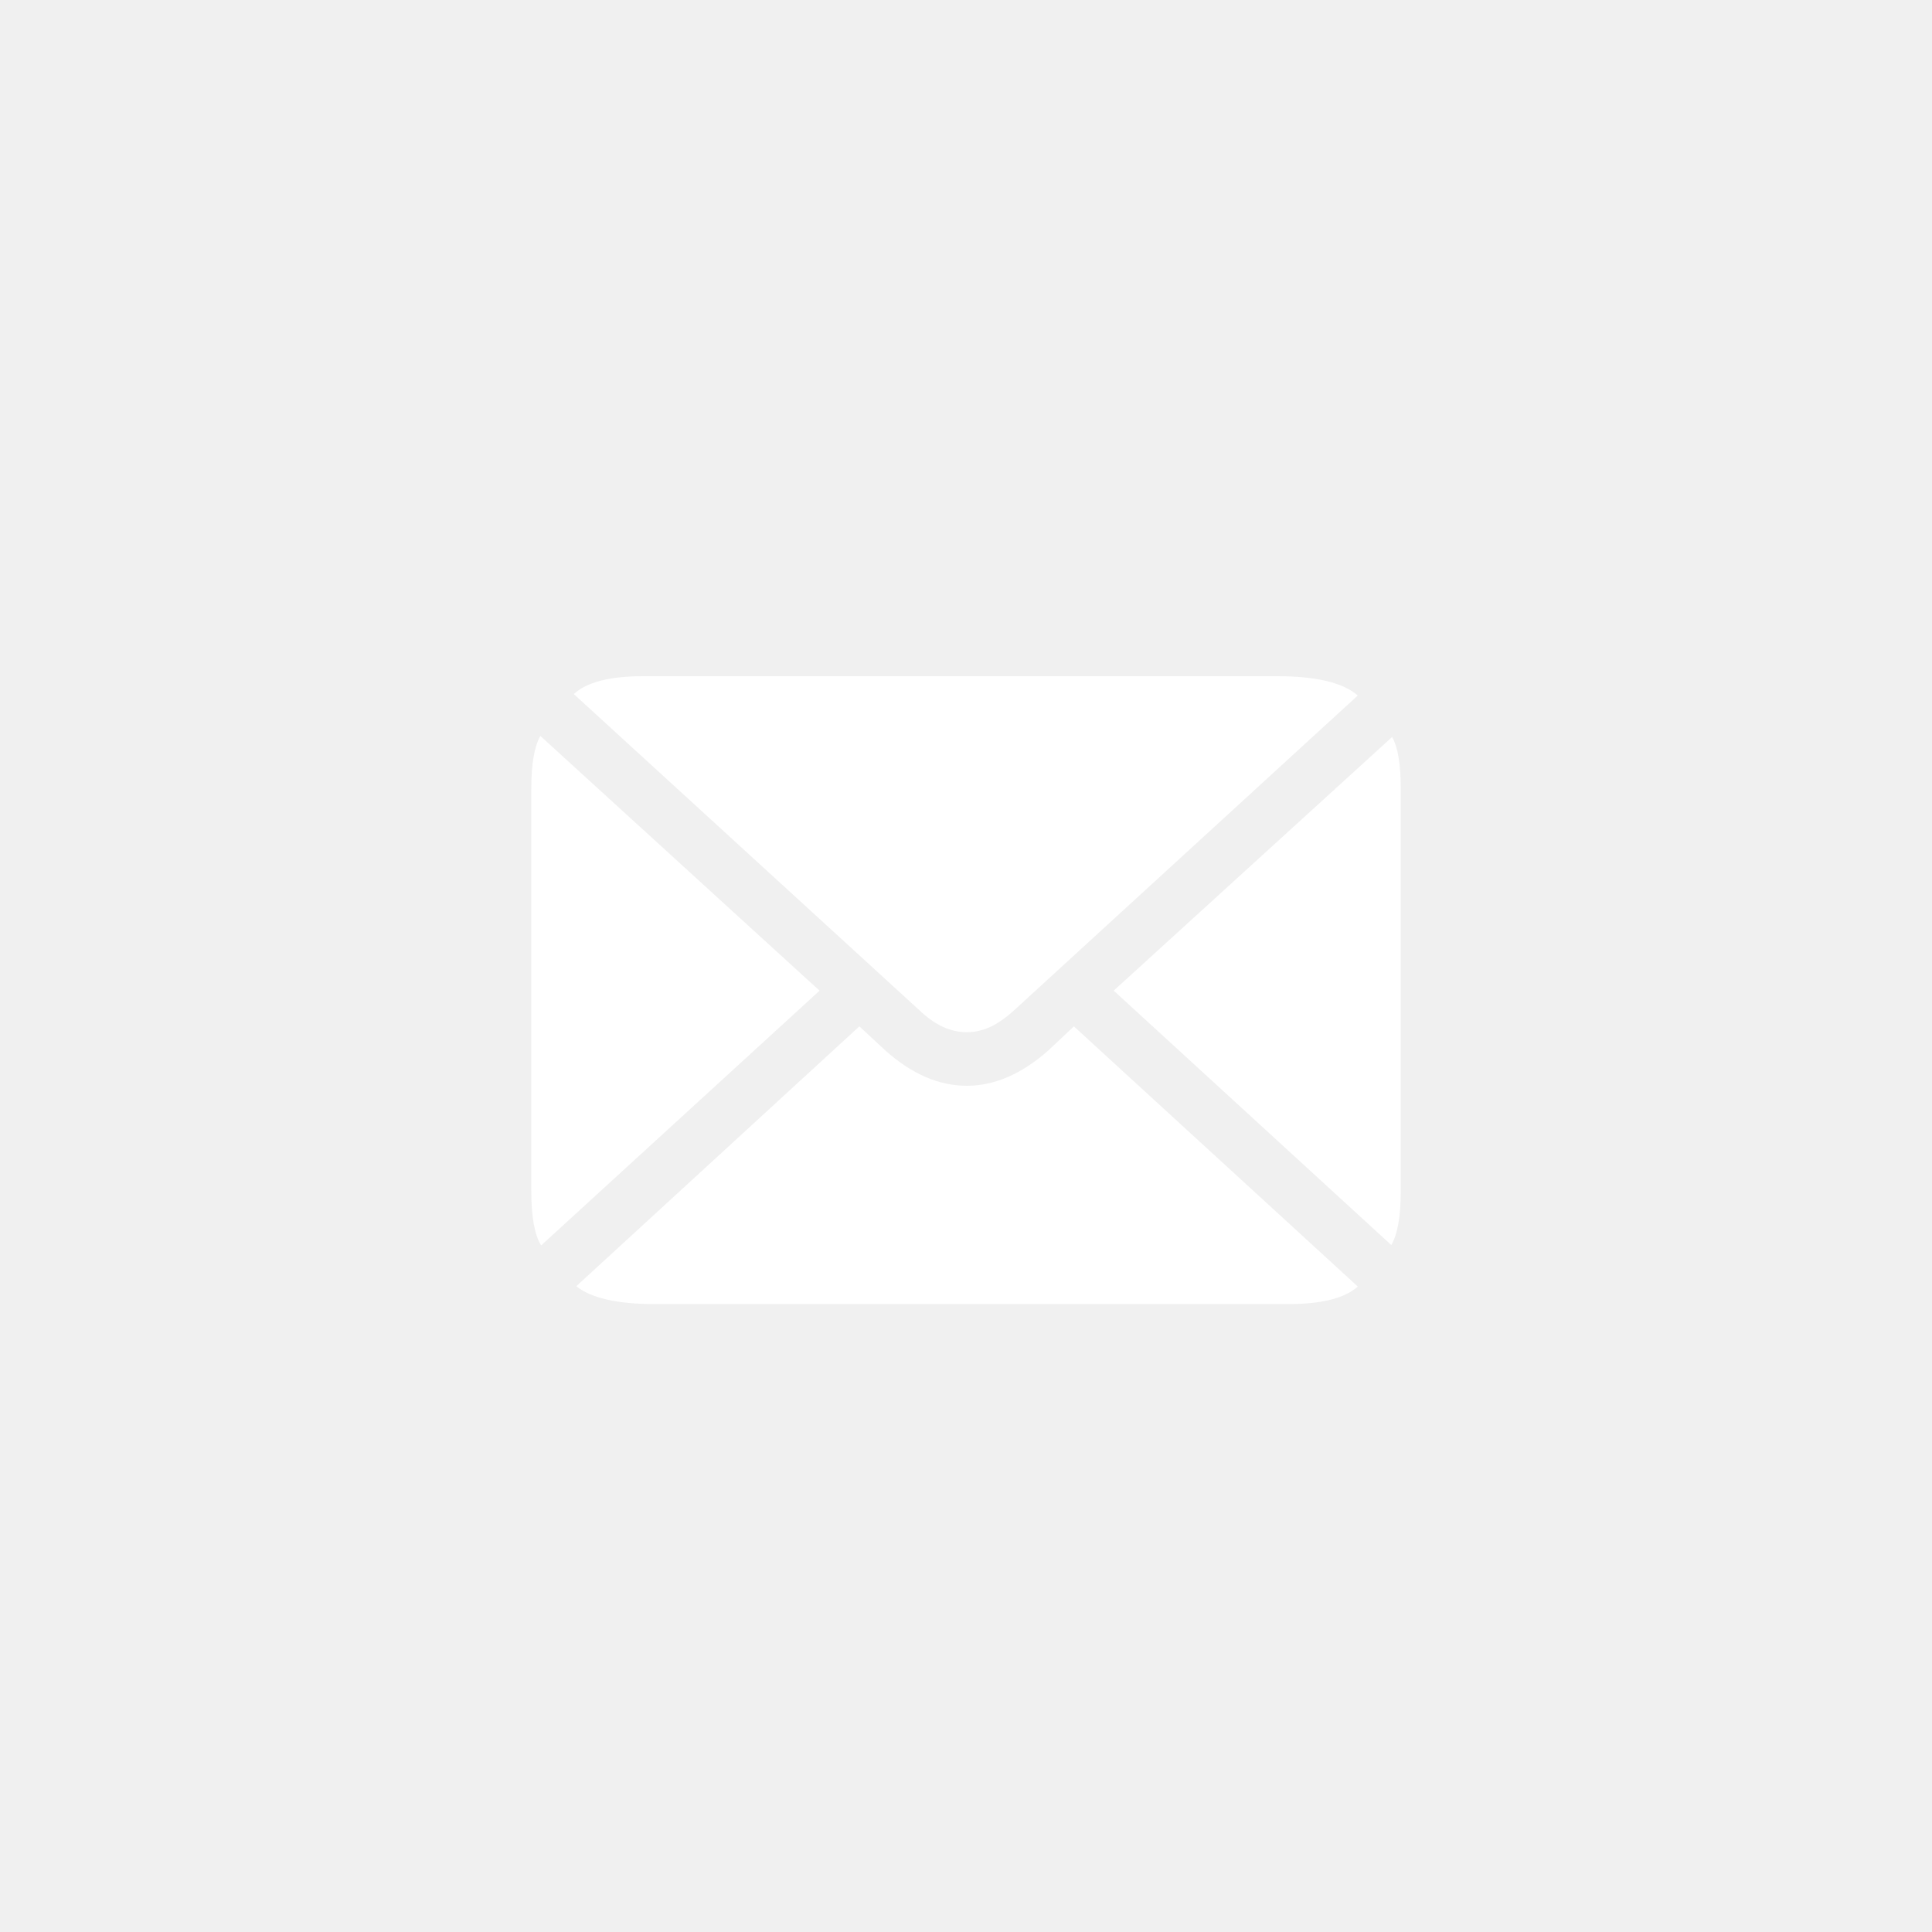
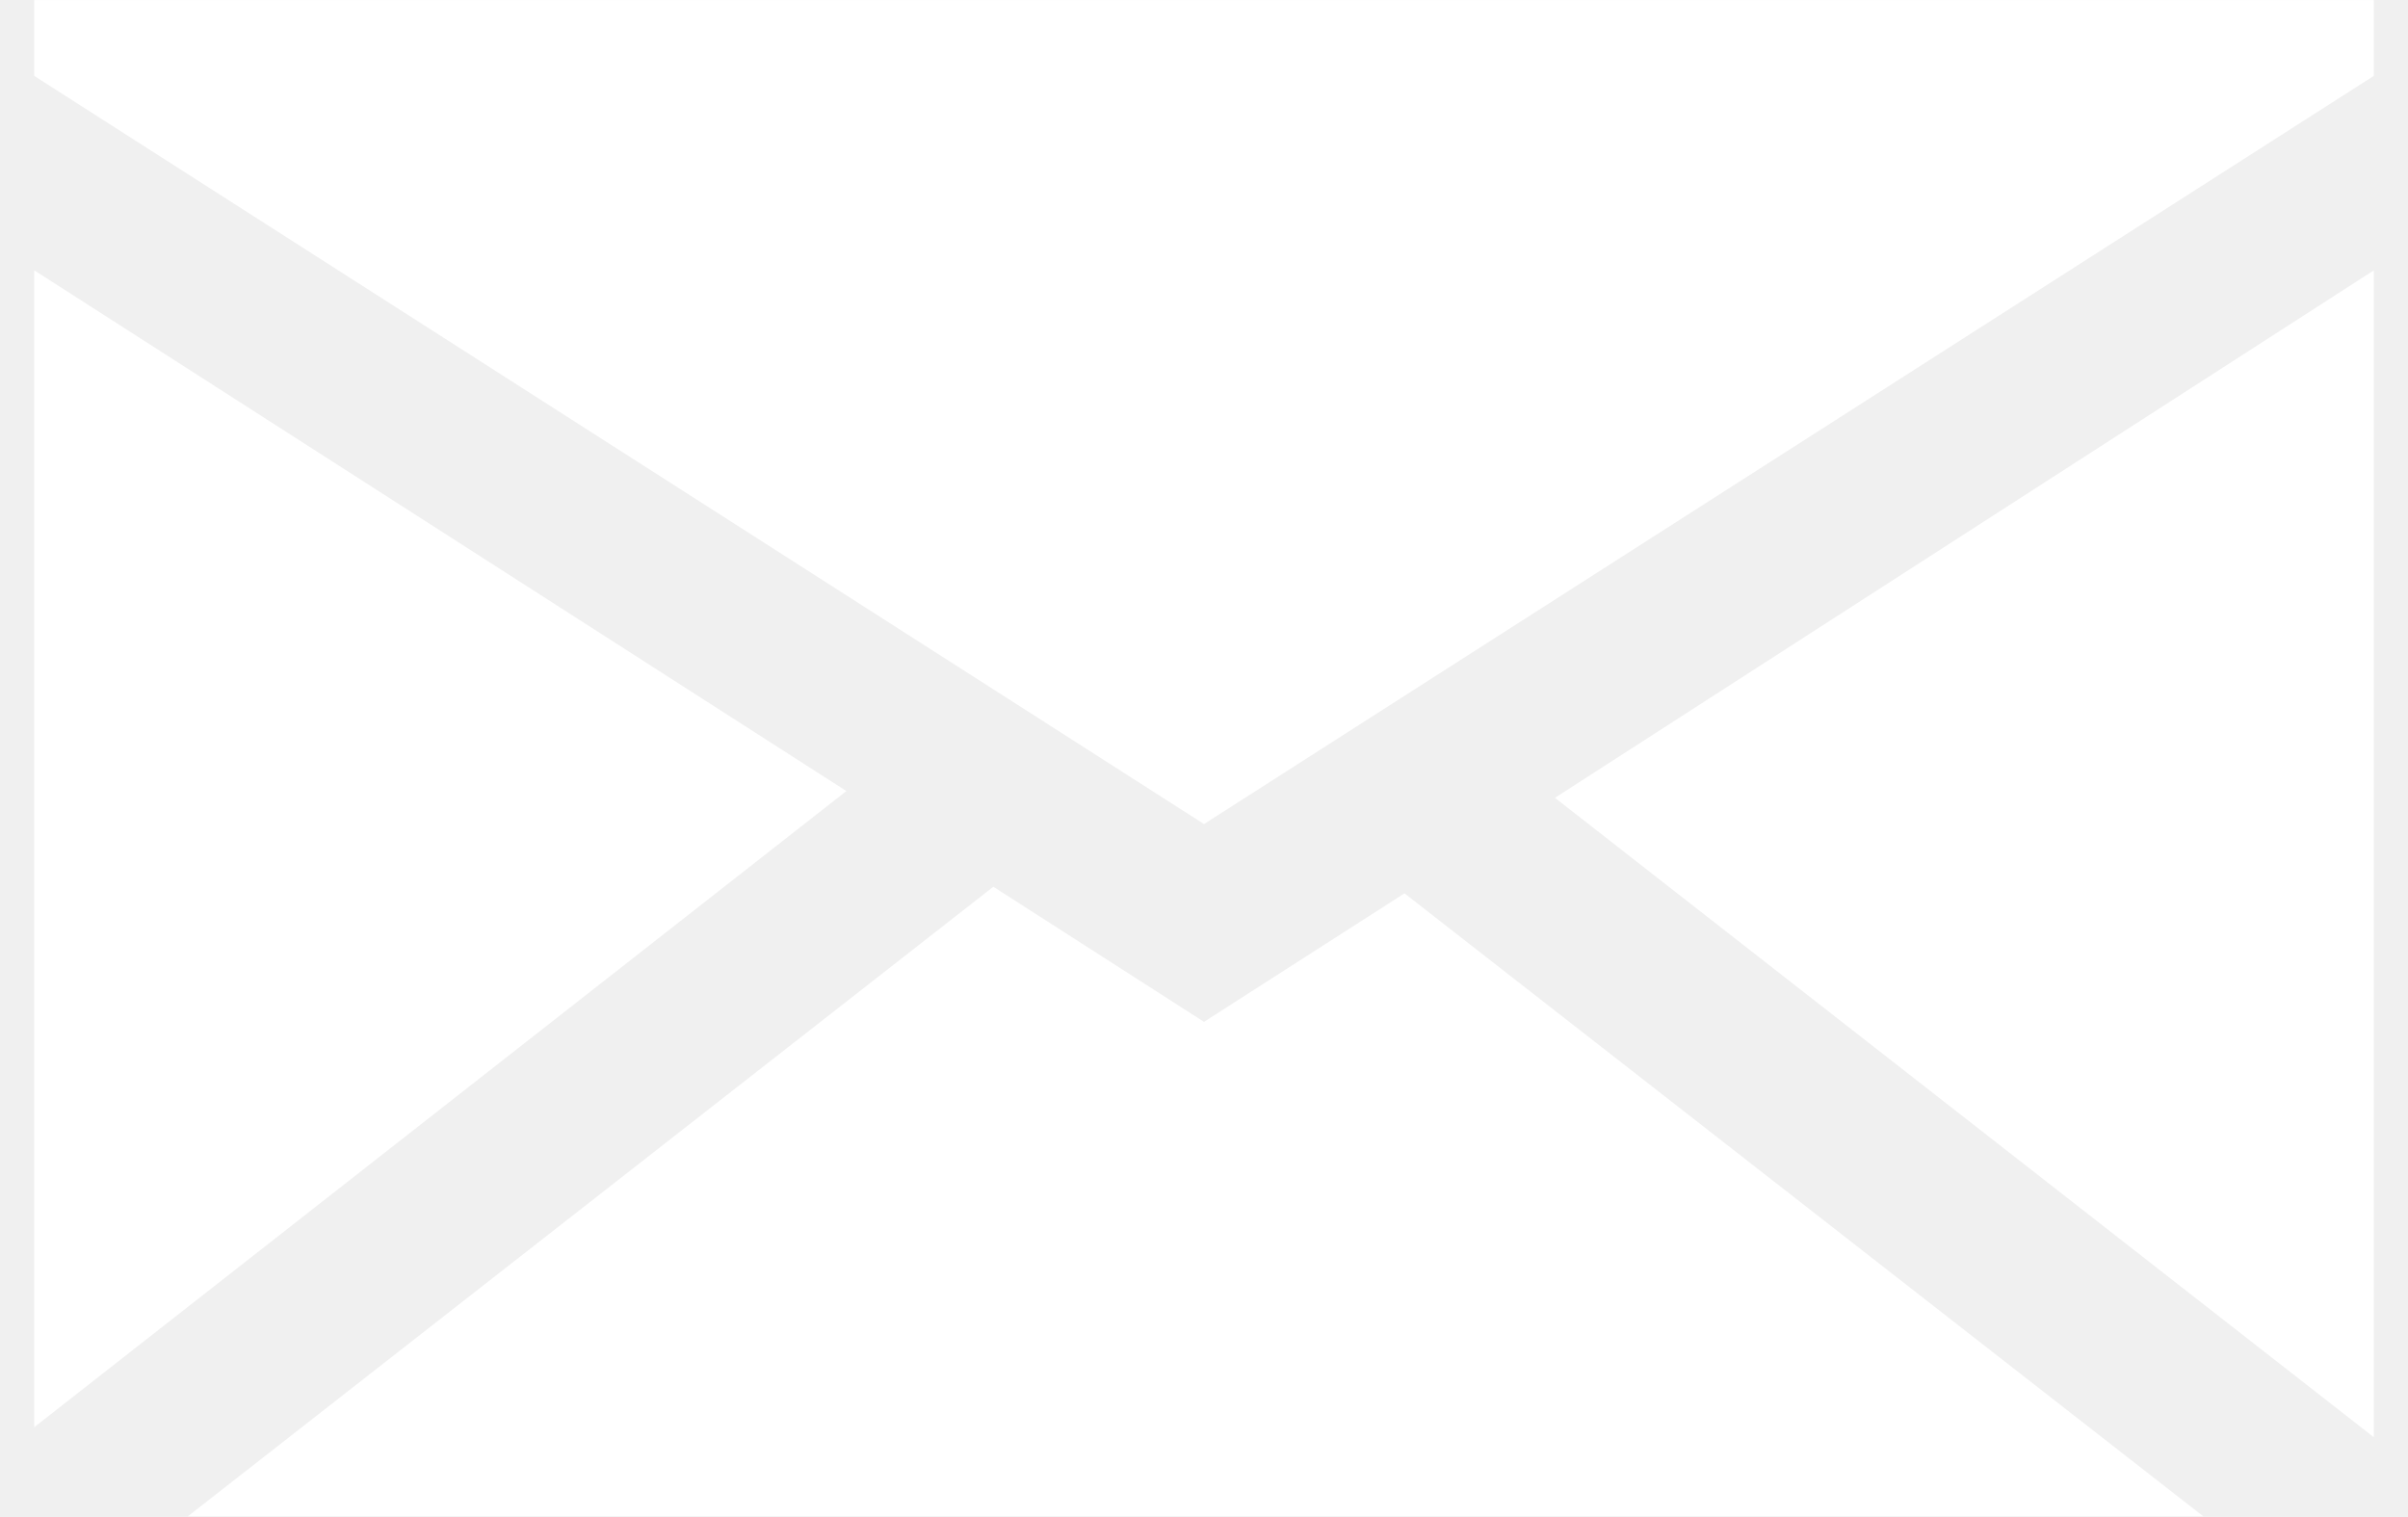
- <svg xmlns="http://www.w3.org/2000/svg" height="40" viewBox="0 0 40 40" width="40">
-   <path d="m20.016 21.371c.168 0 .333-.038.493-.113s.33-.196.51-.362l7.092-6.496c-.304-.267-.861-.4-1.671-.4h-13.125c-.69 0-1.168.123-1.435.37l7.133 6.526c.174.166.342.287.505.362.163.075.329.113.497.113zm-8.812 4.414 5.764-5.274-5.78-5.274c-.125.216-.188.581-.188 1.094v8.33c0 .533.068.908.204 1.124zm17.601-.008c.13-.221.196-.594.196-1.117v-8.33c0-.508-.06-.865-.179-1.071l-5.764 5.251zm-2.12 1.222c.679 0 1.155-.121 1.427-.362l-5.878-5.387-.538.506c-.549.483-1.109.724-1.679.724-.576 0-1.136-.241-1.679-.724l-.546-.506-5.861 5.38c.31.246.853.37 1.63.37z" fill="#fff" />
+ <svg xmlns="http://www.w3.org/2000/svg" fill="none" height="17" viewBox="0 0 27 17" width="27">
+   <path clip-rule="evenodd" d="m13.5 9.24-13.116-8.389v-.85h26.232v.85zm-13.116-6.209v12.972l9.106-7.133zm26.232.001v13.083l-9.181-7.169zm-13.116 8.426 2.248-1.441 8.956 6.985h-22.597l9.031-7.059z" fill="#fff" fill-rule="evenodd" />
</svg>
